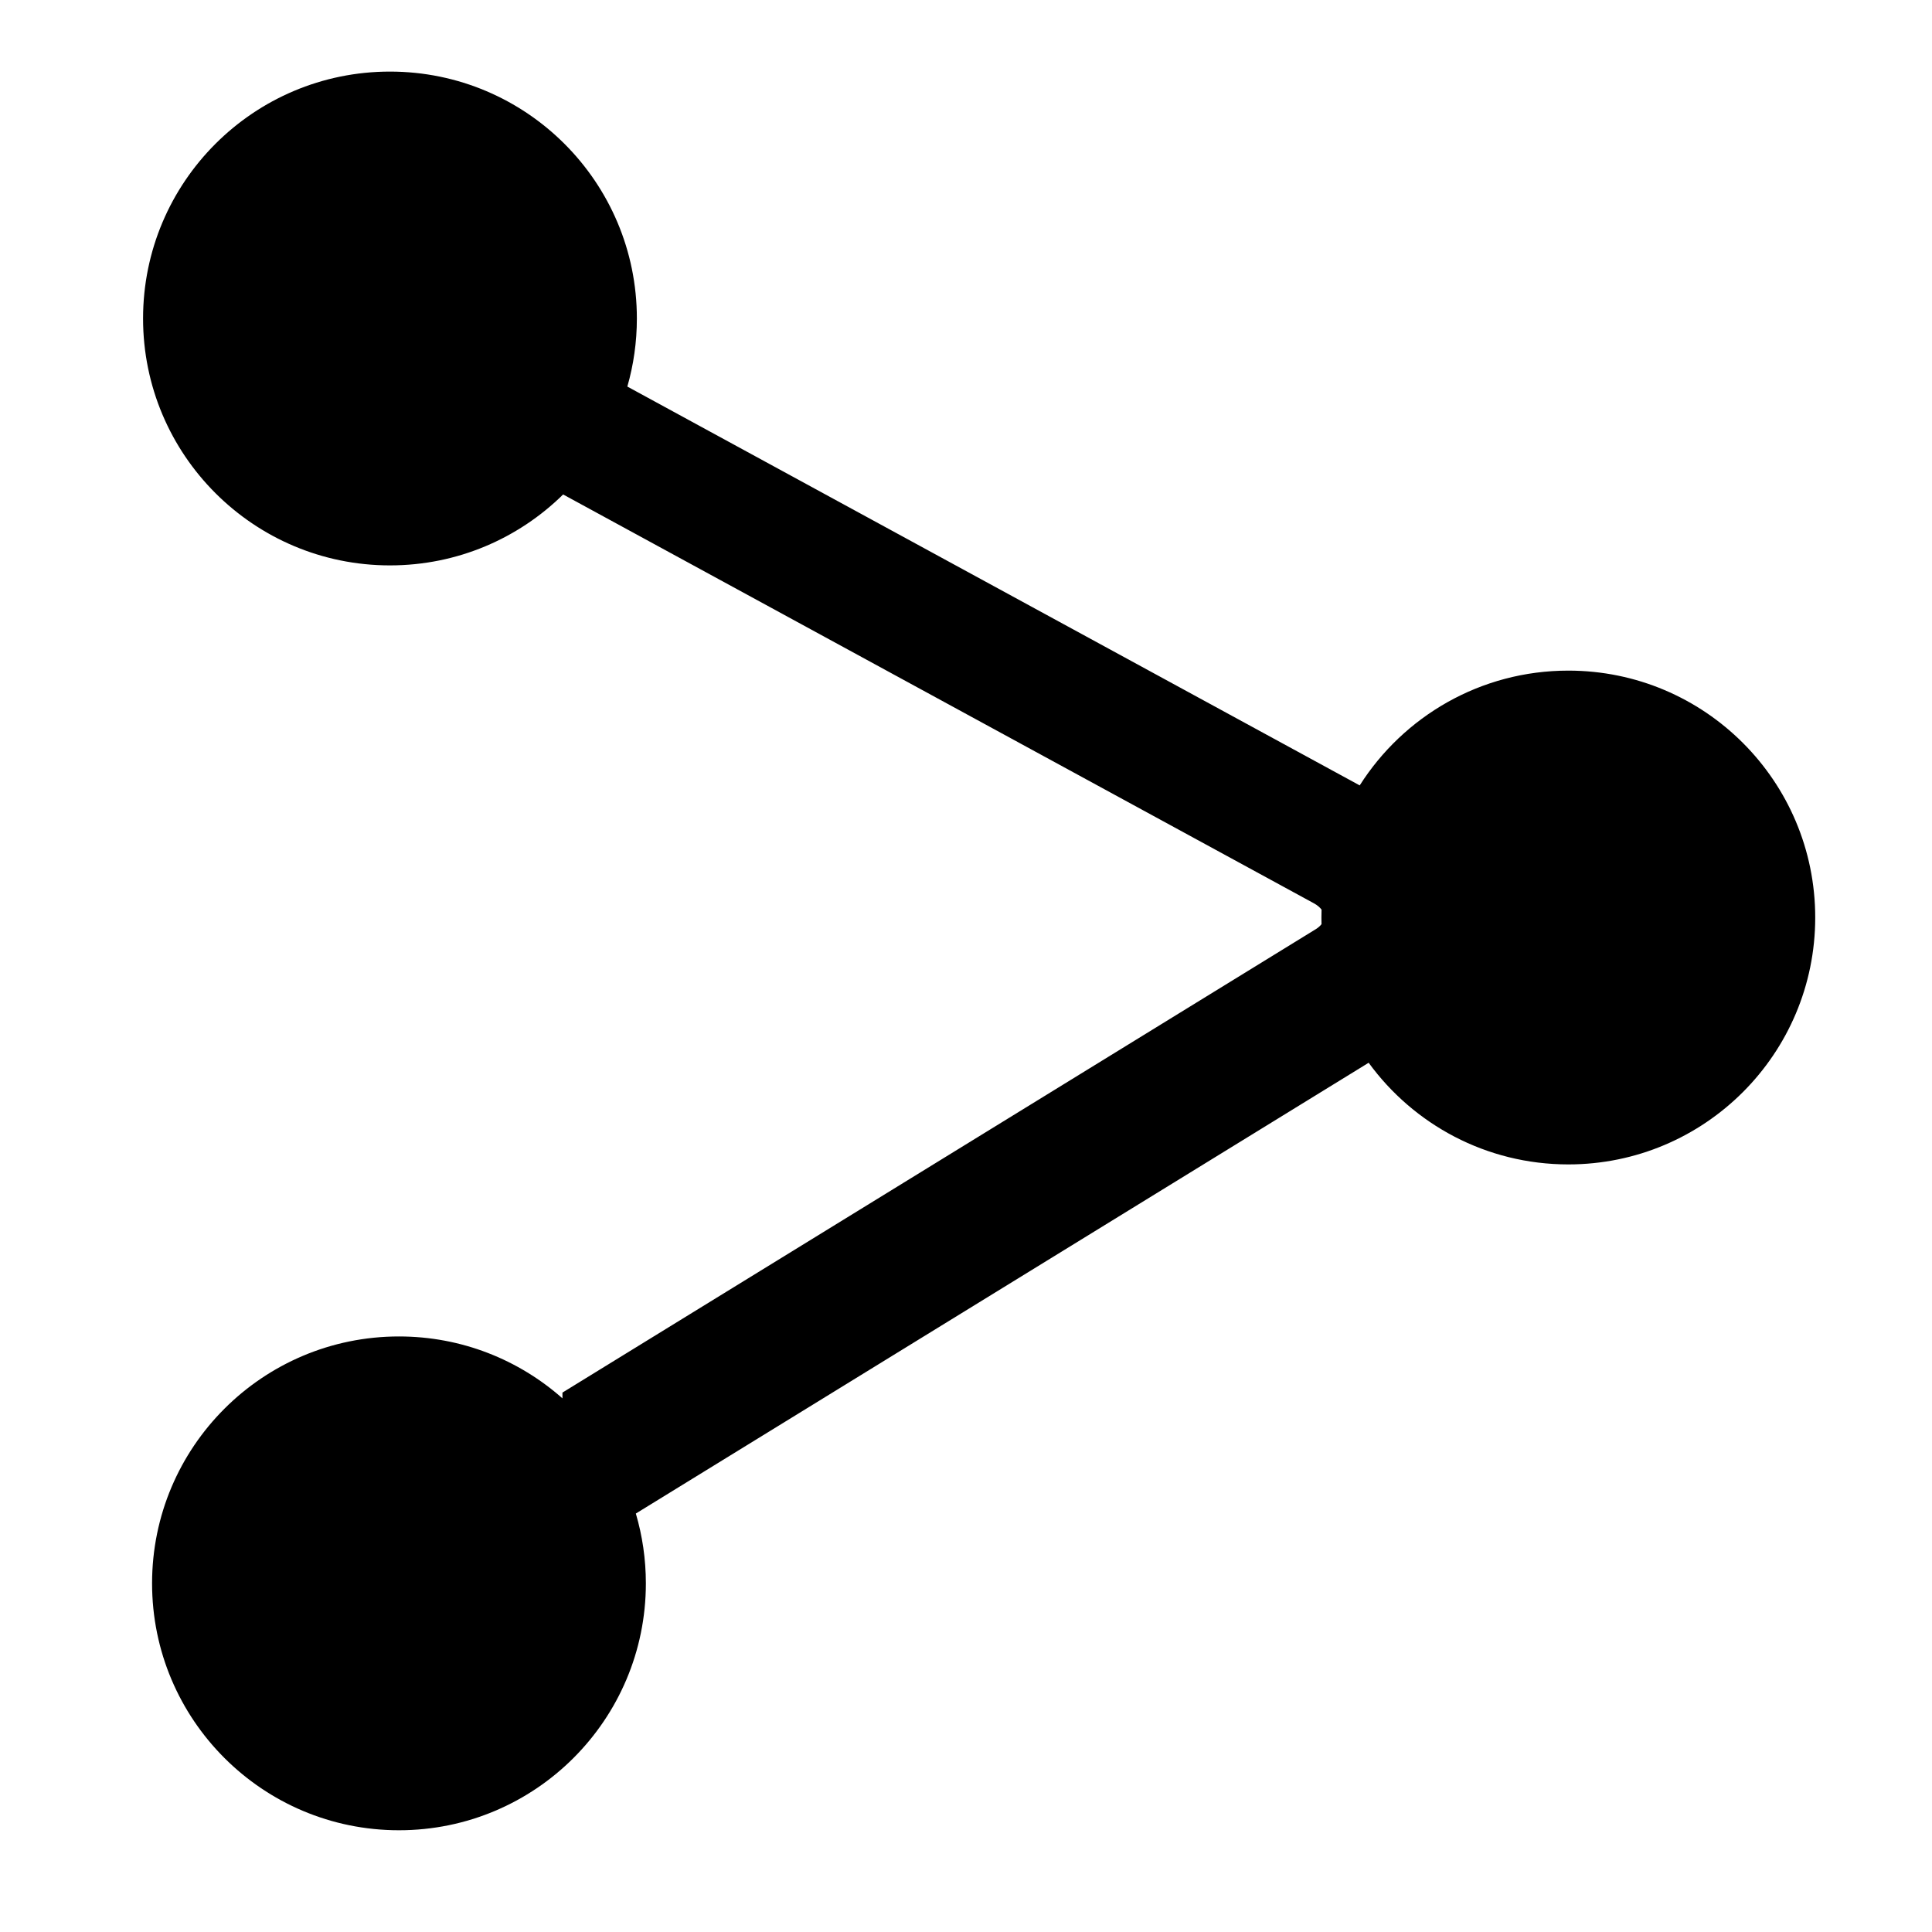
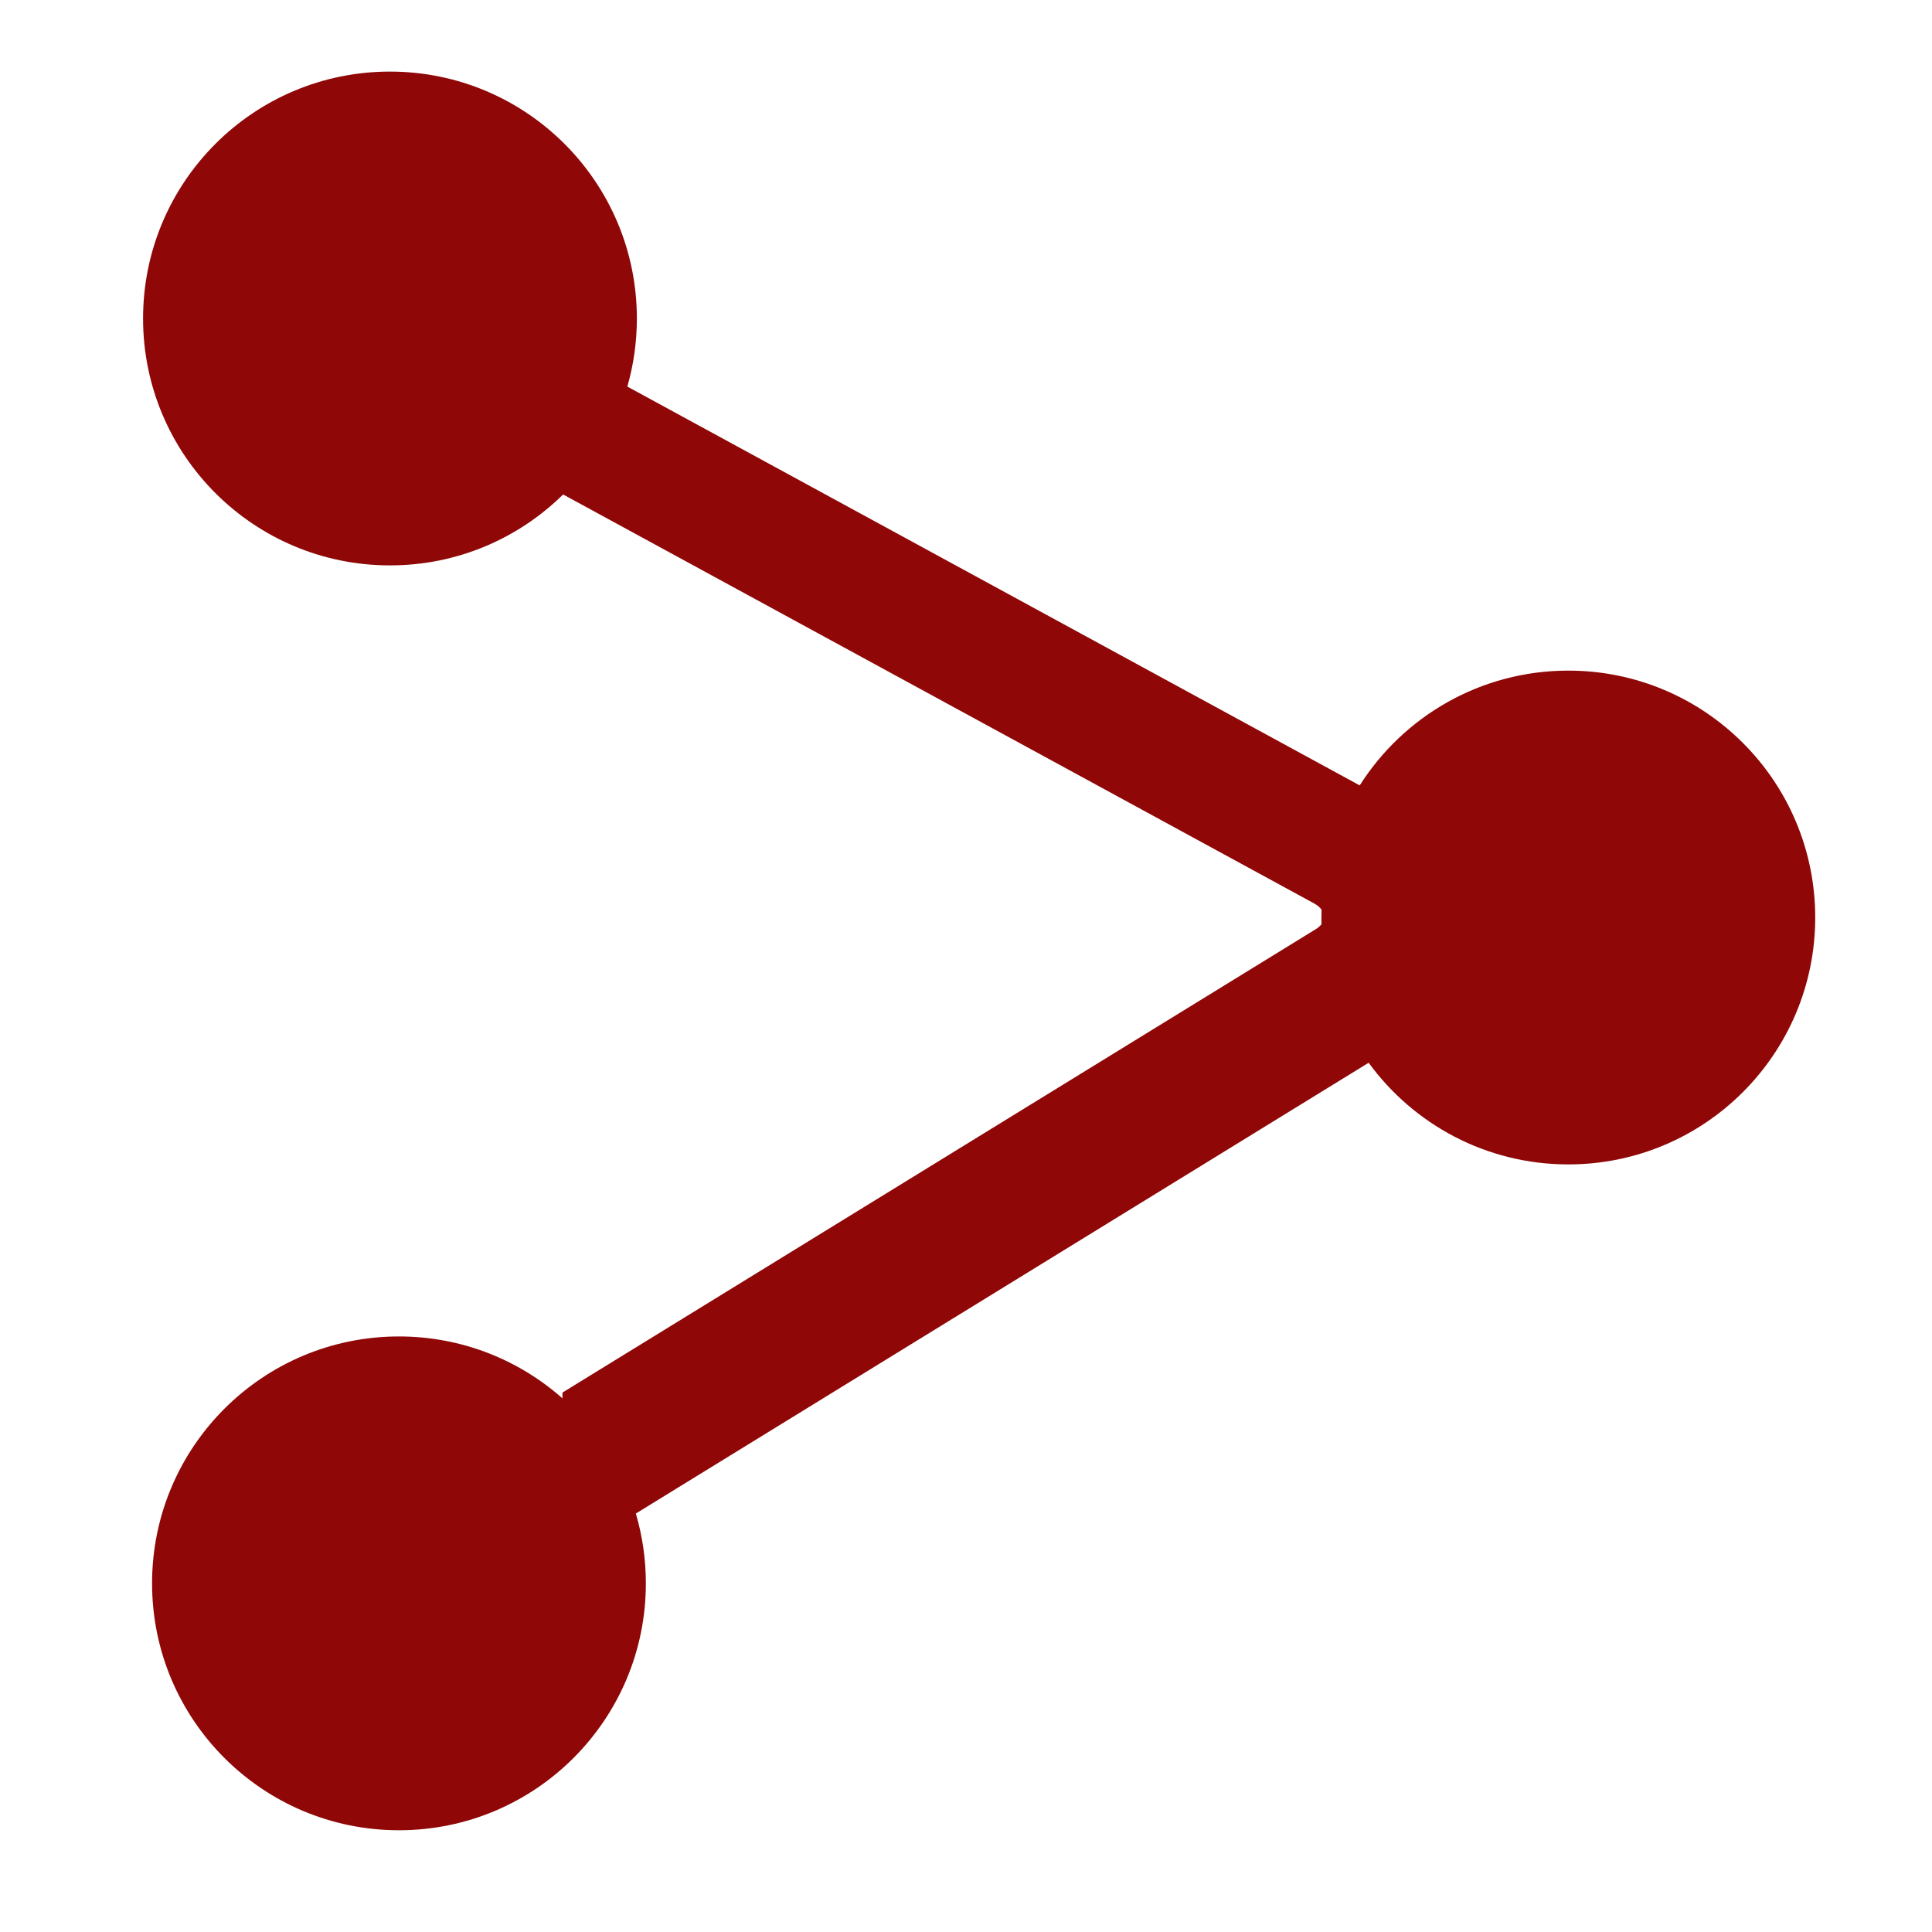
<svg xmlns="http://www.w3.org/2000/svg" xml:space="preserve" width="31.75mm" height="31.75mm" version="1.1" style="shape-rendering:geometricPrecision; text-rendering:geometricPrecision; image-rendering:optimizeQuality; fill-rule:evenodd; clip-rule:evenodd" viewBox="0 0 3175 3175">
  <defs>
    <style type="text/css">
   
-     .fil0 {fill:black}
+     .plfil0 {fill:#8F0707}
   
  </style>
  </defs>
  <g id="_0">
-     <path class="fil0" d="M2577.34 1102.07c224.1,0 405.75,181.66 405.75,405.76 0,224.09 -181.65,405.74 -405.75,405.74 -134.87,0 -254.35,-65.82 -328.12,-167.07l-1204.3 740.81c10.7,36.39 16.48,74.88 16.48,114.73 0,224.1 -181.66,405.75 -405.75,405.75 -224.1,0 -405.74,-181.65 -405.74,-405.75 0,-224.09 181.64,-405.75 405.74,-405.75 103.04,0 197.1,38.43 268.66,101.72l0 -9.48 1238.03 -761.55c4.03,-2.49 7.16,-5.28 9.4,-8.25 -0.09,-3.62 -0.15,-7.25 -0.15,-10.9 0,-4.33 0.09,-8.64 0.23,-12.92 -2.81,-3.83 -6.99,-7.4 -12.58,-10.44l-1233.81 -671.87c-73.24,72.08 -173.71,116.55 -284.58,116.55 -224.1,0 -405.74,-181.65 -405.74,-405.74 0,-224.1 181.64,-405.76 405.74,-405.76 224.09,0 405.76,181.66 405.76,405.76 0,38.81 -5.48,76.34 -15.65,111.88l1203.56 655.42c71.96,-113.38 198.6,-188.64 342.82,-188.64z" />
+     <path class="plfil0" d="M2577.34 1102.07c224.1,0 405.75,181.66 405.75,405.76 0,224.09 -181.65,405.74 -405.75,405.74 -134.87,0 -254.35,-65.82 -328.12,-167.07l-1204.3 740.81c10.7,36.39 16.48,74.88 16.48,114.73 0,224.1 -181.66,405.75 -405.75,405.75 -224.1,0 -405.74,-181.65 -405.74,-405.75 0,-224.09 181.64,-405.75 405.74,-405.75 103.04,0 197.1,38.43 268.66,101.72l0 -9.48 1238.03 -761.55c4.03,-2.49 7.16,-5.28 9.4,-8.25 -0.09,-3.62 -0.15,-7.25 -0.15,-10.9 0,-4.33 0.09,-8.64 0.23,-12.92 -2.81,-3.83 -6.99,-7.4 -12.58,-10.44l-1233.81 -671.87c-73.24,72.08 -173.71,116.55 -284.58,116.55 -224.1,0 -405.74,-181.65 -405.74,-405.74 0,-224.1 181.64,-405.76 405.74,-405.76 224.09,0 405.76,181.66 405.76,405.76 0,38.81 -5.48,76.34 -15.65,111.88l1203.56 655.42c71.96,-113.38 198.6,-188.64 342.82,-188.64z" />
  </g>
</svg>
